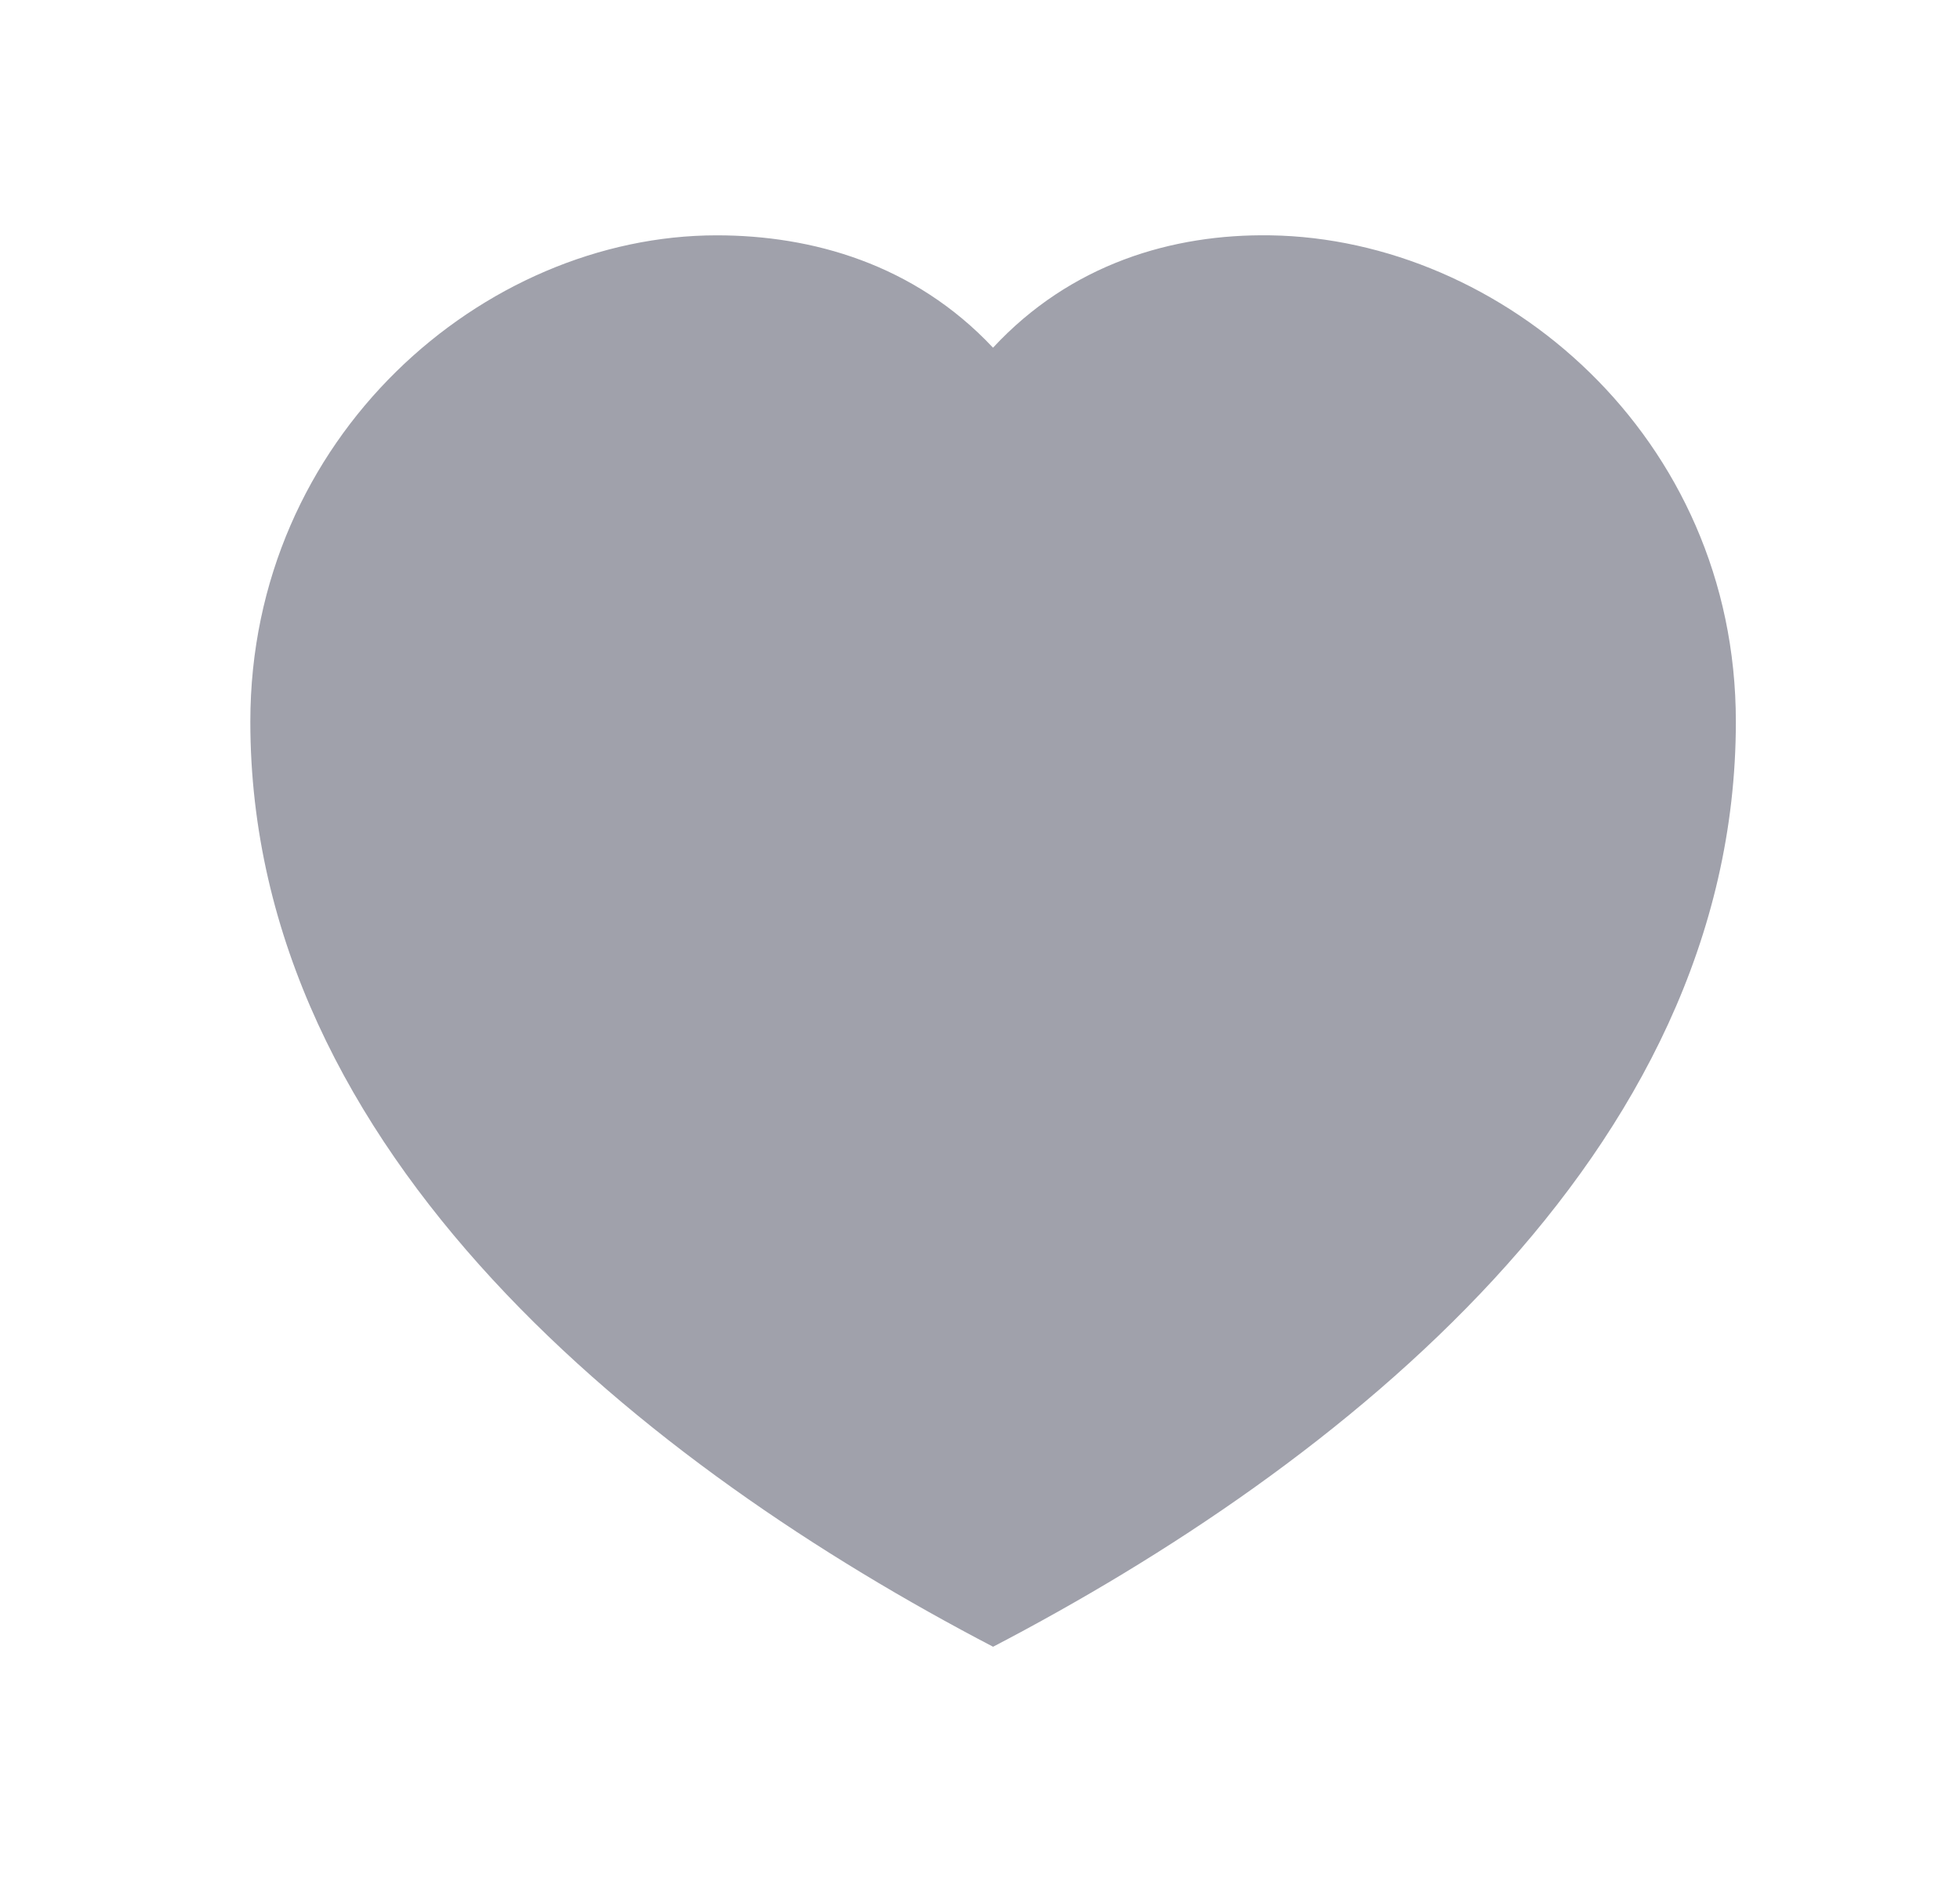
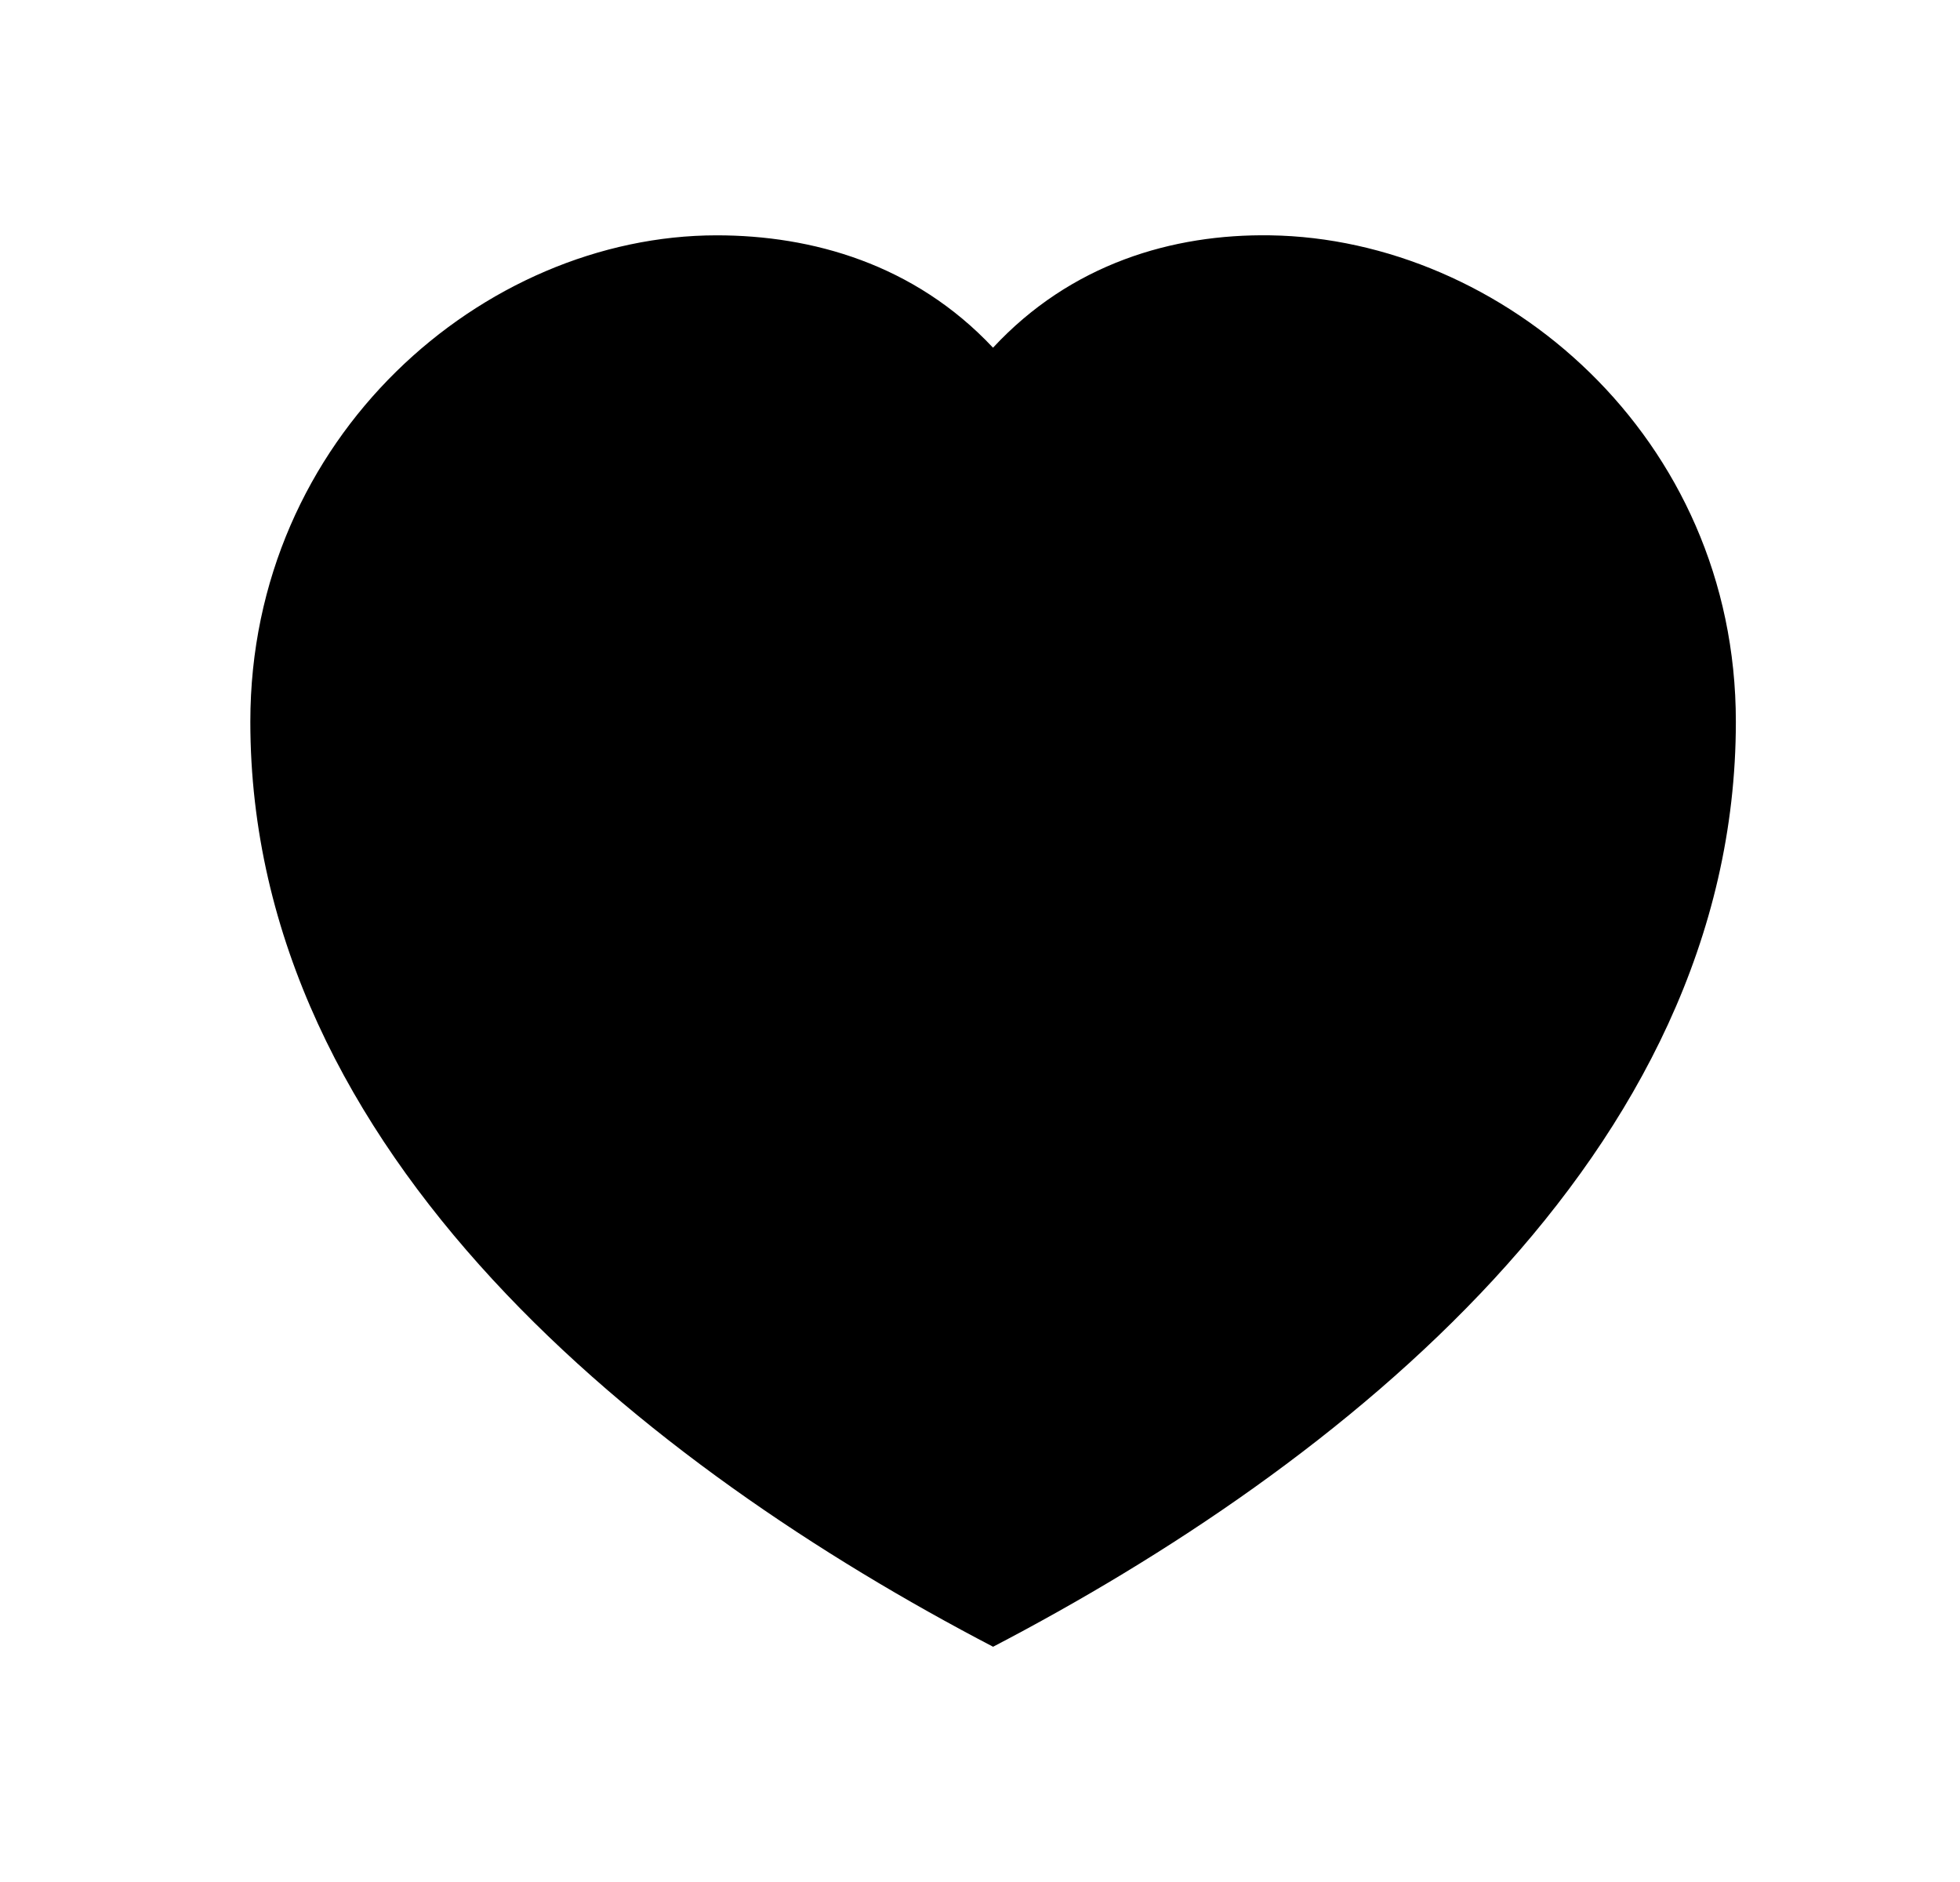
<svg xmlns="http://www.w3.org/2000/svg" width="25" height="24" viewBox="0 0 25 24" fill="none">
-   <path d="M3.193 9.203C3.193 5.57 6.169 3.001 9.142 3.001C10.354 3.001 11.662 3.365 12.666 4.434C13.661 3.363 14.957 2.982 16.202 3.001C19.158 3.045 22.141 5.562 22.141 9.203C22.141 14.734 17.056 18.712 12.667 21C8.278 18.712 3.193 14.734 3.193 9.203Z" fill="#A0A1AB" />
+   <path d="M3.193 9.203C3.193 5.57 6.169 3.001 9.142 3.001C10.354 3.001 11.662 3.365 12.666 4.434C13.661 3.363 14.957 2.982 16.202 3.001C19.158 3.045 22.141 5.562 22.141 9.203C22.141 14.734 17.056 18.712 12.667 21C8.278 18.712 3.193 14.734 3.193 9.203Z" fill="currentColor" />
</svg>
